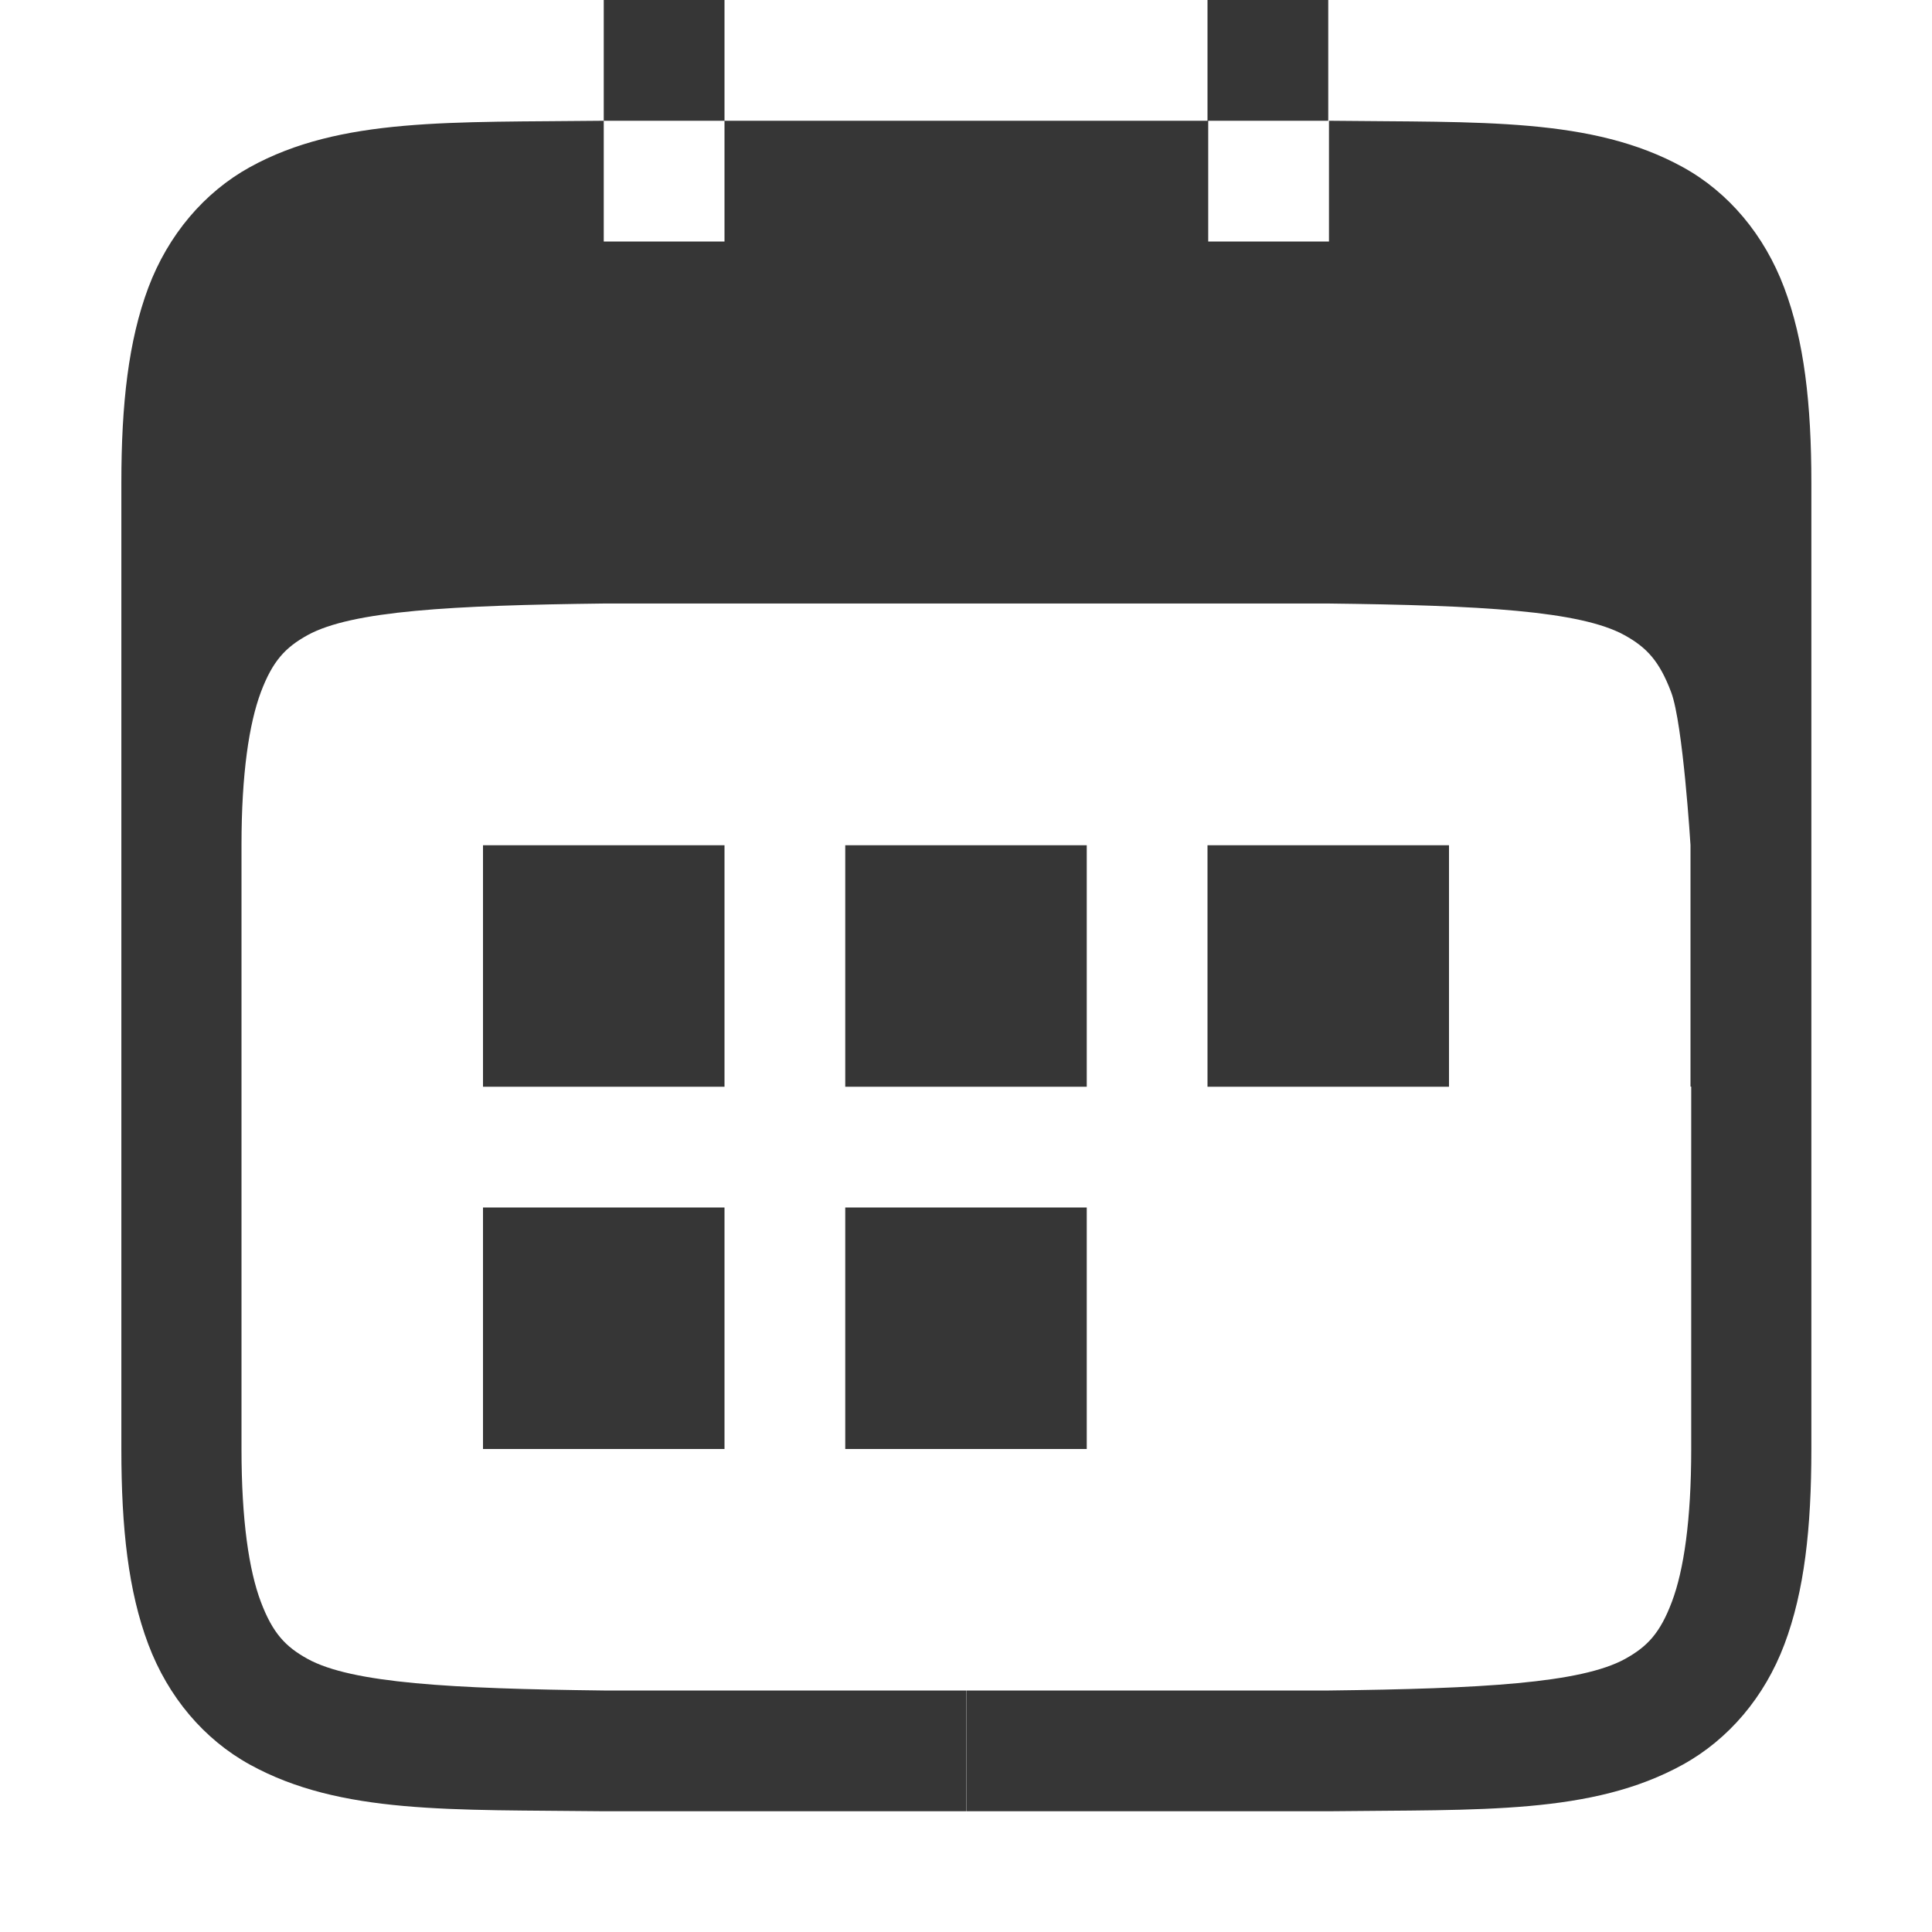
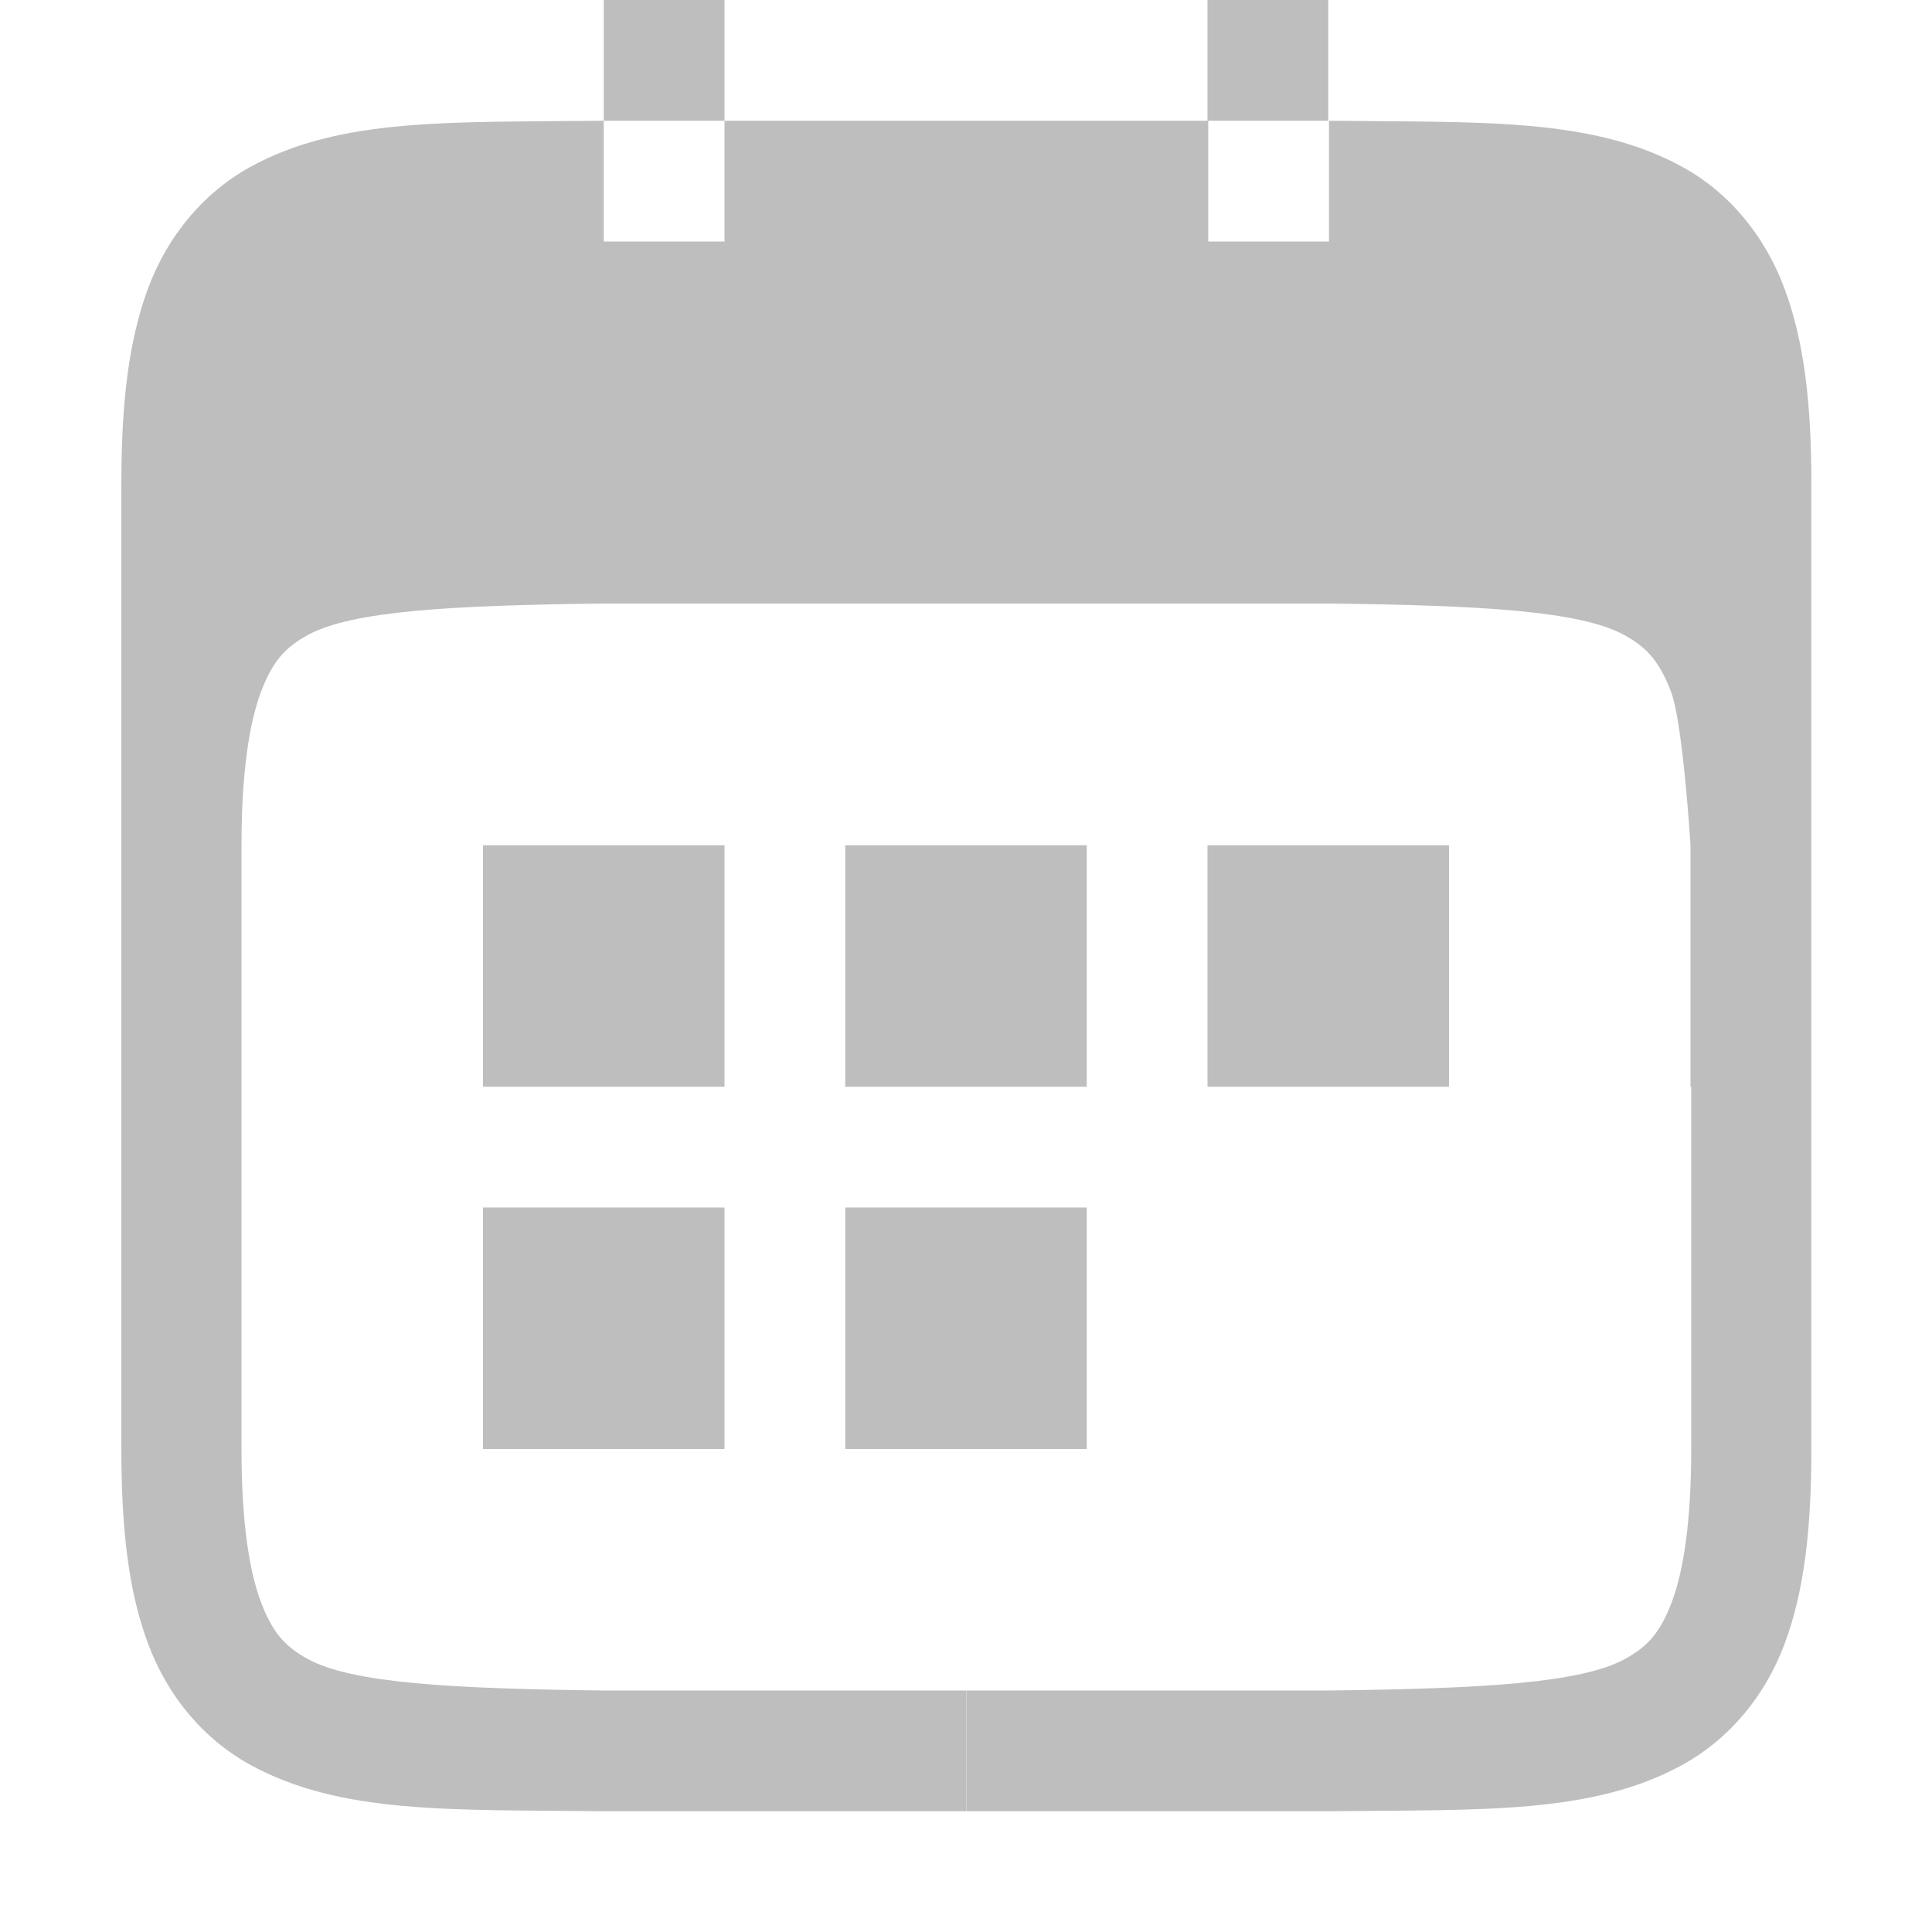
<svg xmlns="http://www.w3.org/2000/svg" version="1.1" viewBox="0 0 16 16">
  <g transform="translate(-352 -160)">
-     <path d="m358 160h-1v1h1zm0 1v1h-1v-1c-1.258 0.015-2.179-0.031-2.932 0.385-0.376 0.208-0.675 0.559-0.84 0.998-0.164 0.439-0.223 0.96-0.223 1.617v8c0 0.658 0.058 1.179 0.223 1.617 0.165 0.439 0.463 0.788 0.84 0.996 0.753 0.415 1.673 0.372 2.932 0.387h3.004v-1h-3.004c-1.26-0.015-2.087-0.06-2.453-0.262-0.183-0.101-0.289-0.213-0.387-0.473-0.098-0.26-0.16-0.673-0.16-1.266v-5c0-0.592 0.063-1.006 0.16-1.266 0.098-0.26 0.203-0.371 0.387-0.473 0.367-0.202 1.196-0.247 2.459-0.262h5.994c1.26 0.015 2.087 0.06 2.453 0.262 0.183 0.101 0.289 0.213 0.387 0.473 0.098 0.26 0.16 1.266 0.16 1.266v2h6e-3v3c0 0.592-0.062 1.006-0.16 1.266-0.098 0.26-0.203 0.371-0.387 0.473-0.366 0.202-1.193 0.247-2.453 0.262h-3v1h3c1.258-0.015 2.179 0.029 2.932-0.387 0.376-0.208 0.675-0.557 0.84-0.996 0.165-0.439 0.223-0.96 0.223-1.617v-8c0-0.658-0.06-1.179-0.225-1.617-0.165-0.439-0.461-0.79-0.838-0.998-0.753-0.415-1.673-0.37-2.932-0.385v1h-1v-1h0.994v-1h-1v1z" color="#000000" color-rendering="auto" fill="#363636" image-rendering="auto" shape-rendering="auto" solid-color="#000000" style="isolation:auto;mix-blend-mode:normal;text-decoration-color:#000000;text-decoration-line:none;text-decoration-style:solid;text-indent:0;text-transform:none;white-space:normal" />
+     <path d="m358 160h-1v1h1zm0 1v1h-1v-1c-1.258 0.015-2.179-0.031-2.932 0.385-0.376 0.208-0.675 0.559-0.84 0.998-0.164 0.439-0.223 0.96-0.223 1.617v8c0 0.658 0.058 1.179 0.223 1.617 0.165 0.439 0.463 0.788 0.84 0.996 0.753 0.415 1.673 0.372 2.932 0.387h3.004v-1h-3.004c-1.26-0.015-2.087-0.06-2.453-0.262-0.183-0.101-0.289-0.213-0.387-0.473-0.098-0.26-0.16-0.673-0.16-1.266v-5c0-0.592 0.063-1.006 0.16-1.266 0.098-0.26 0.203-0.371 0.387-0.473 0.367-0.202 1.196-0.247 2.459-0.262h5.994c1.26 0.015 2.087 0.06 2.453 0.262 0.183 0.101 0.289 0.213 0.387 0.473 0.098 0.26 0.16 1.266 0.16 1.266v2h6e-3v3c0 0.592-0.062 1.006-0.16 1.266-0.098 0.26-0.203 0.371-0.387 0.473-0.366 0.202-1.193 0.247-2.453 0.262h-3v1h3c1.258-0.015 2.179 0.029 2.932-0.387 0.376-0.208 0.675-0.557 0.84-0.996 0.165-0.439 0.223-0.96 0.223-1.617v-8c0-0.658-0.06-1.179-0.225-1.617-0.165-0.439-0.461-0.79-0.838-0.998-0.753-0.415-1.673-0.37-2.932-0.385v1h-1v-1h0.994v-1h-1v1z" color="#000000" color-rendering="auto" fill="#bebebe" image-rendering="auto" shape-rendering="auto" solid-color="#000000" style="isolation:auto;mix-blend-mode:normal;text-decoration-color:#000000;text-decoration-line:none;text-decoration-style:solid;text-indent:0;text-transform:none;white-space:normal" />
  </g>
-   <g fill="#363636" fill-rule="evenodd" stroke-linecap="square" stroke-width="3">
+   <g fill="#bebebe" fill-rule="evenodd" stroke-linecap="square" stroke-width="3">
    <rect x="4" y="7" width="2" height="2" />
    <rect x="4" y="10" width="2" height="2" />
    <rect x="7" y="7" width="2" height="2" />
    <rect x="10" y="7" width="2" height="2" />
    <rect x="7" y="10" width="2" height="2" />
  </g>
</svg>
